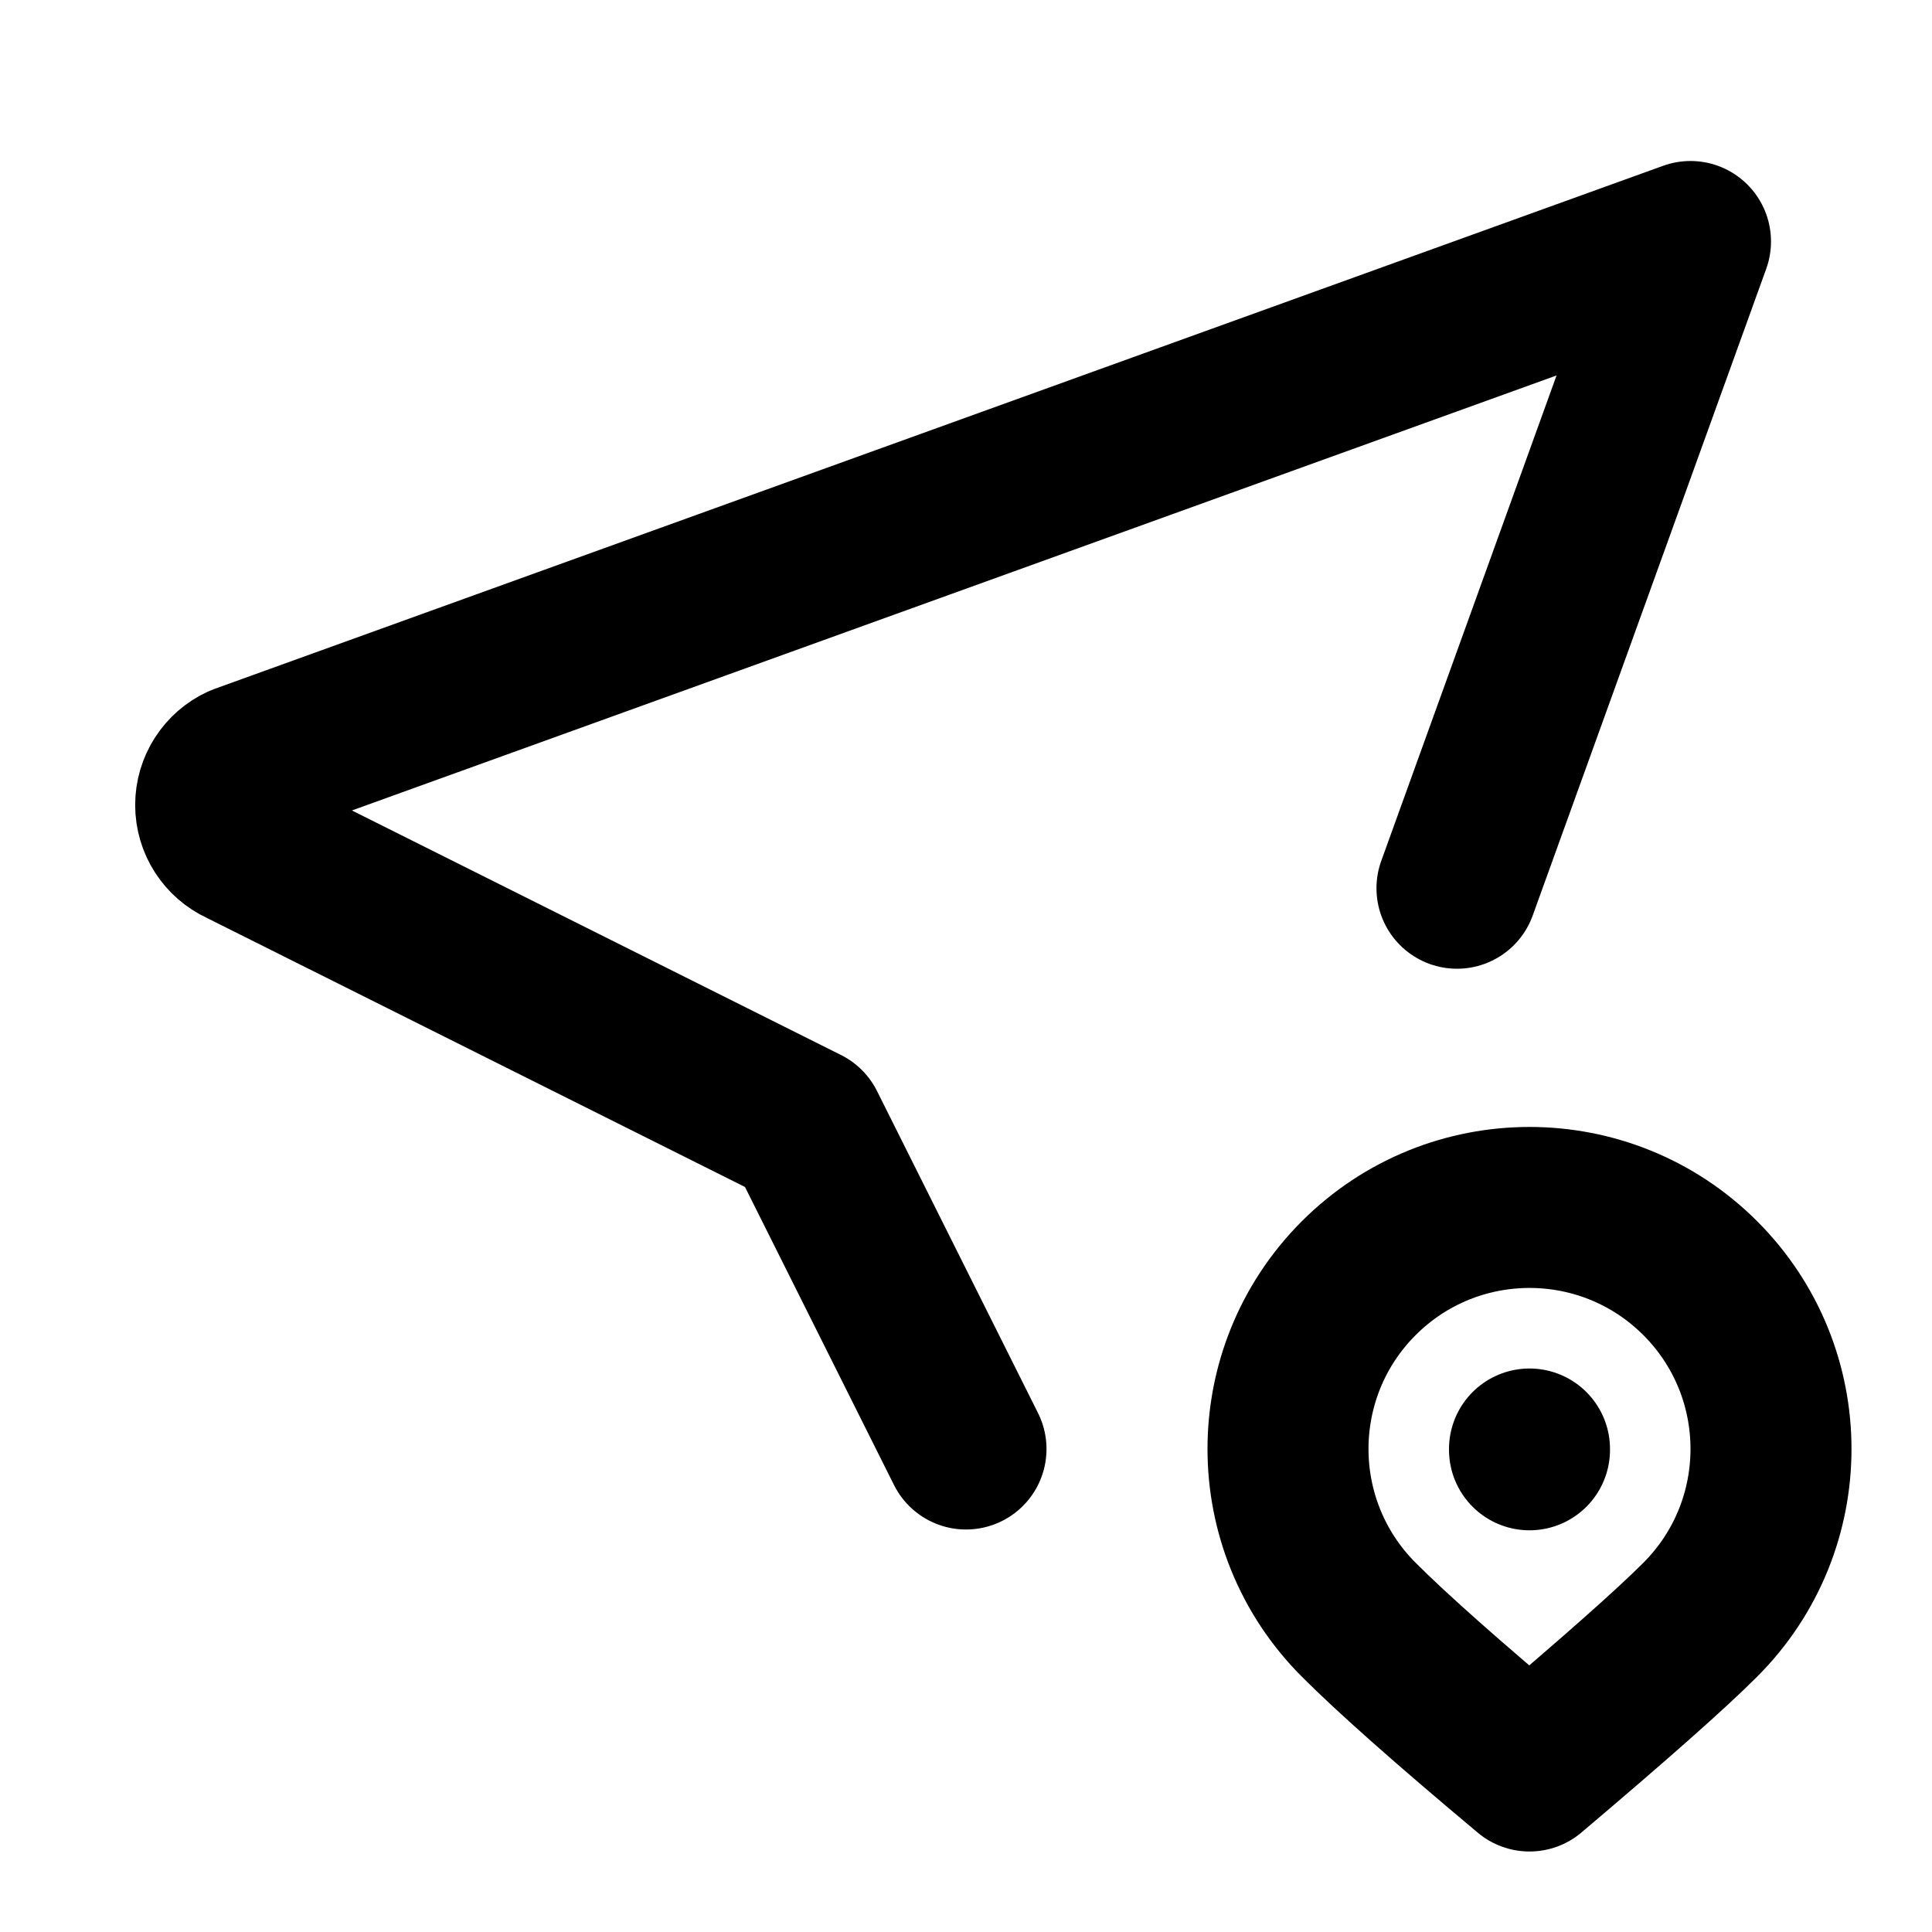
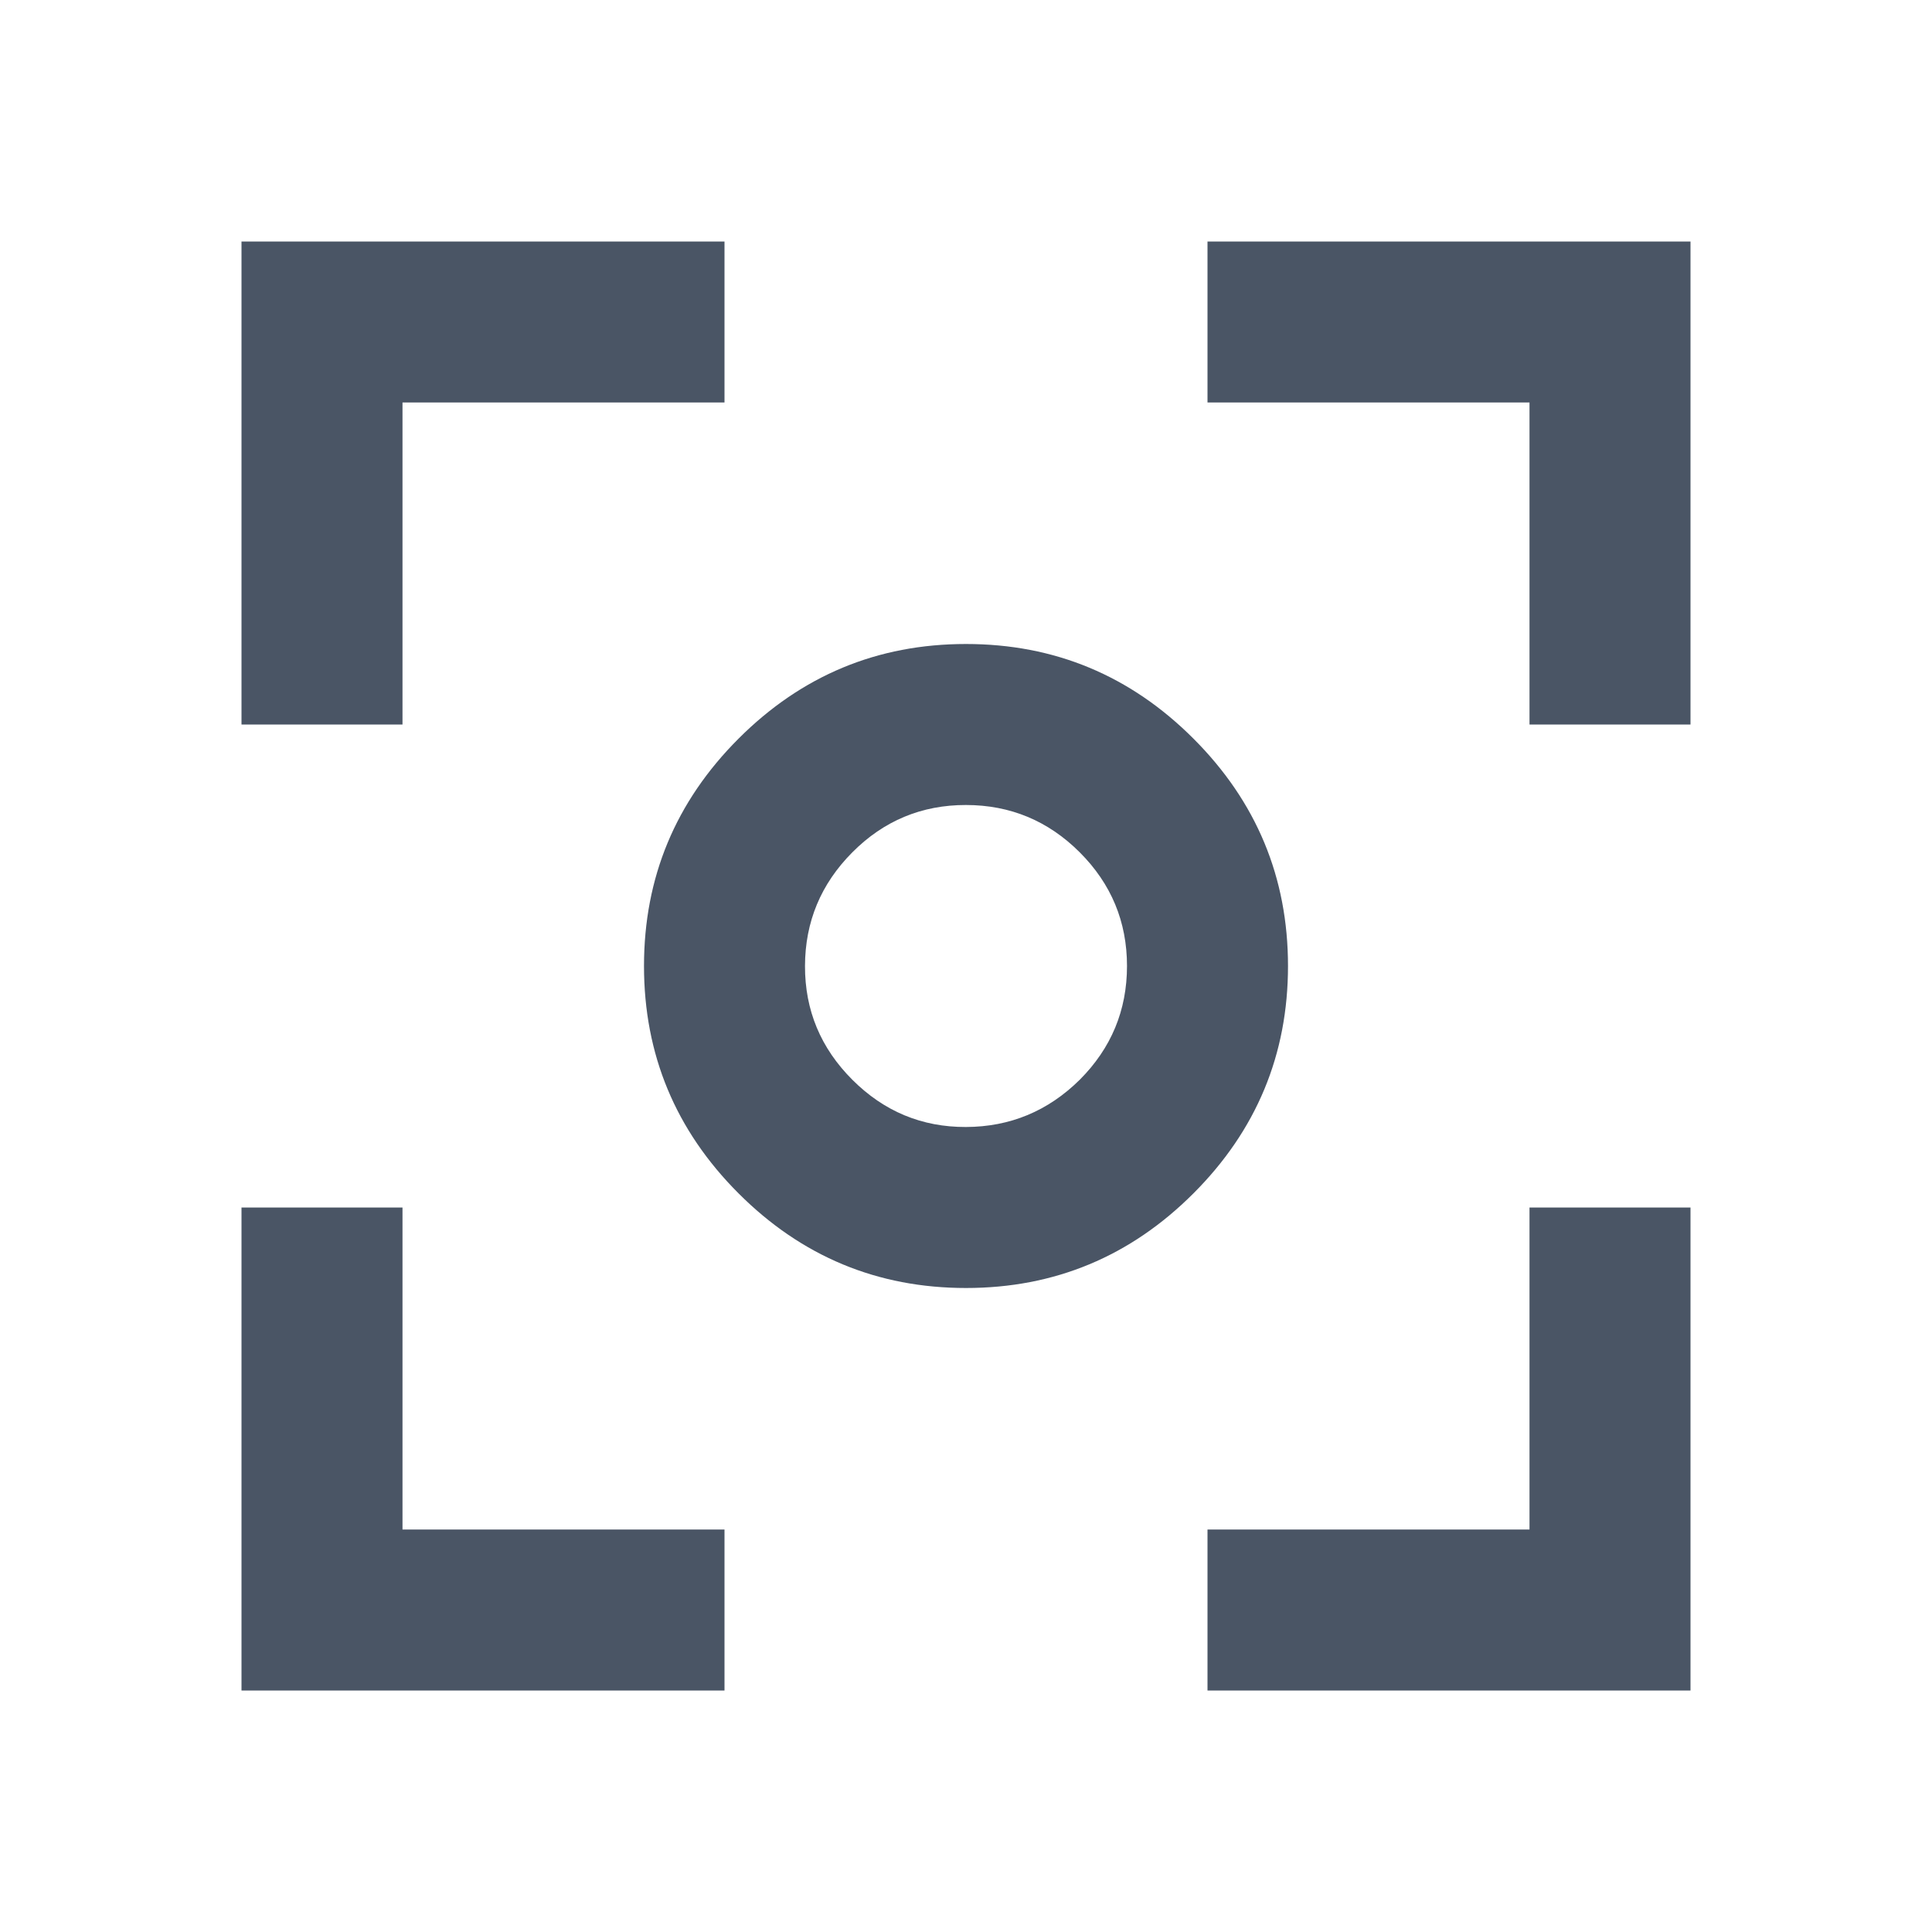
- <svg xmlns="http://www.w3.org/2000/svg" width="24" height="24" viewBox="0 0 24 24" fill="none" stroke="currentColor" stroke-width="2" stroke-linecap="round" stroke-linejoin="round" class="icon icon-tabler icons-tabler-outline icon-tabler-location-pin">
-   <path stroke="none" d="M0 0h24v24H0z" fill="none" />
-   <path d="M12 18l-2 -4l-7 -3.5a.55 .55 0 0 1 0 -1l18 -6.5l-2.901 8.034" />
-   <path d="M21.121 20.121a3 3 0 1 0 -4.242 0c.418 .419 1.125 1.045 2.121 1.879c1.051 -.89 1.759 -1.516 2.121 -1.879z" />
-   <path d="M19 18v.01" />
+ <svg xmlns="http://www.w3.org/2000/svg" aria-hidden="true" role="img" width="64" height="64" viewBox="0 0 24 24" style="color: rgb(74, 85, 101);">
+   <path fill="currentColor" d="M3 21v-6h2v4h4v2zm12 0v-2h4v-4h2v6zM3 9V3h6v2H5v4zm16 0V5h-4V3h6v6zm-9.825 5.825Q8 13.65 8 12t1.175-2.825T12 8t2.825 1.175T16 12t-1.175 2.825T12 16t-2.825-1.175m4.238-1.412Q14 12.825 14 12t-.587-1.412T12 10t-1.412.588T10 12t.588 1.413T12 14t1.413-.587M12 12" />
</svg>
